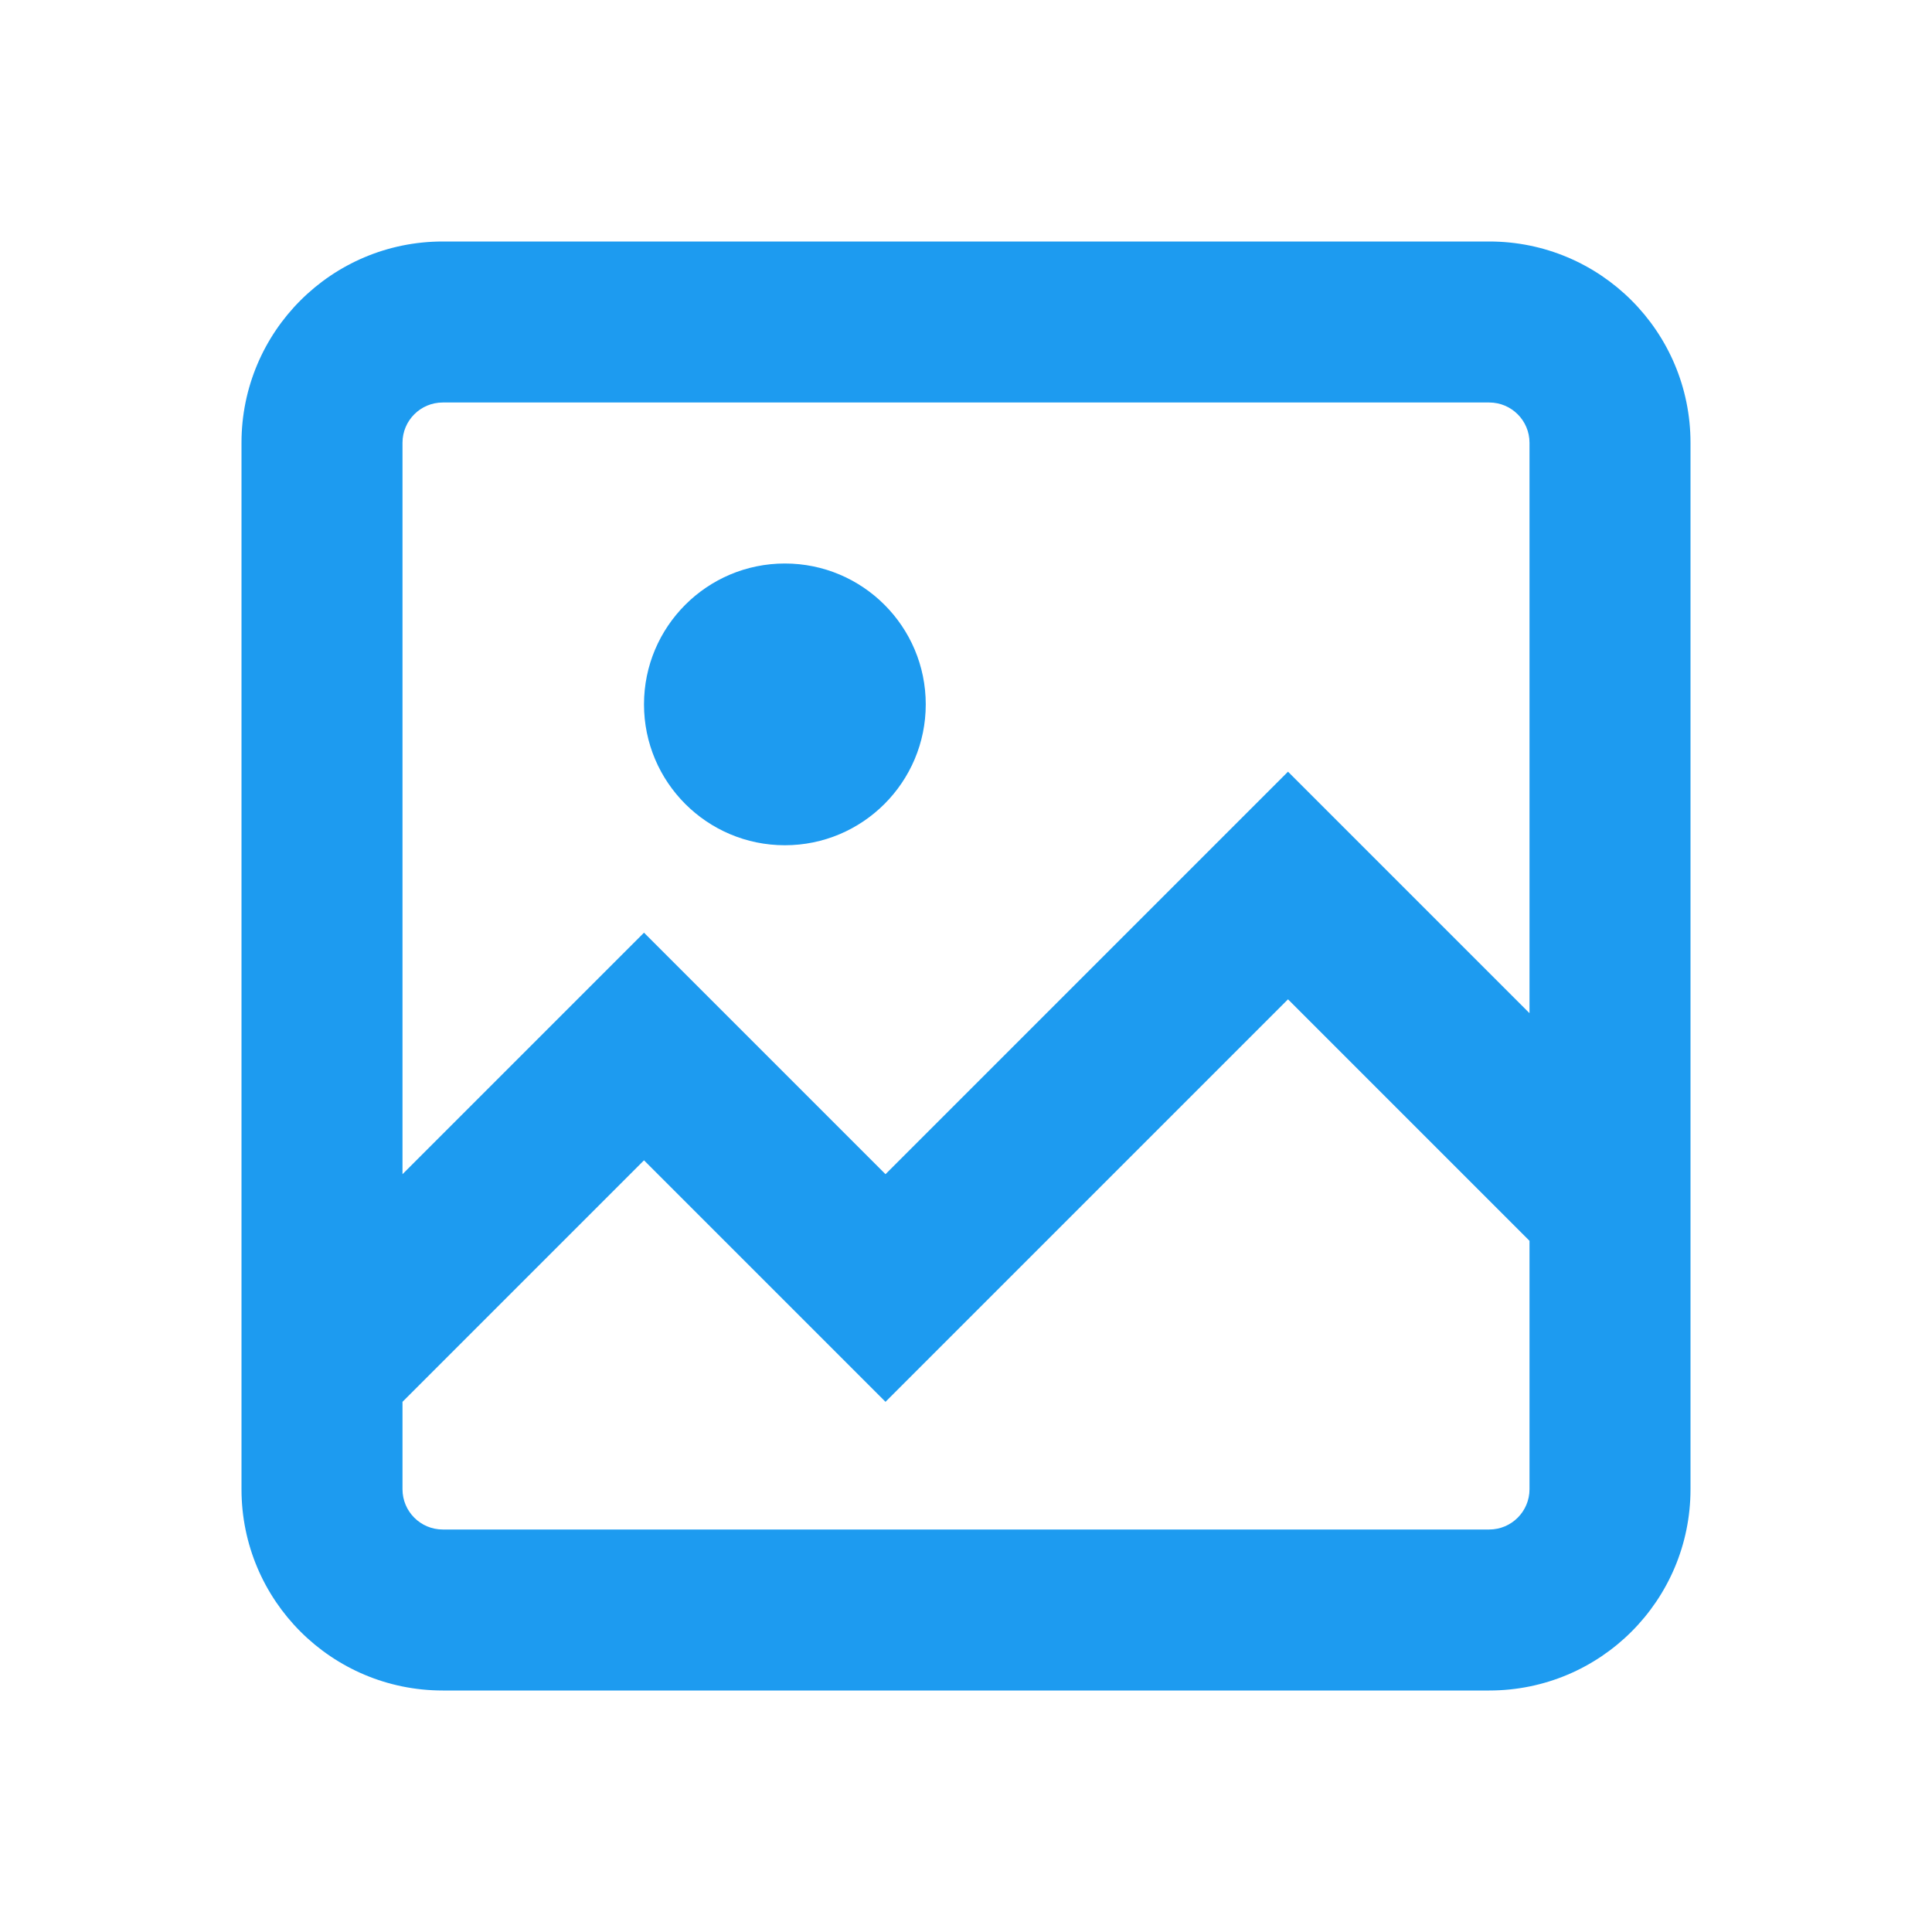
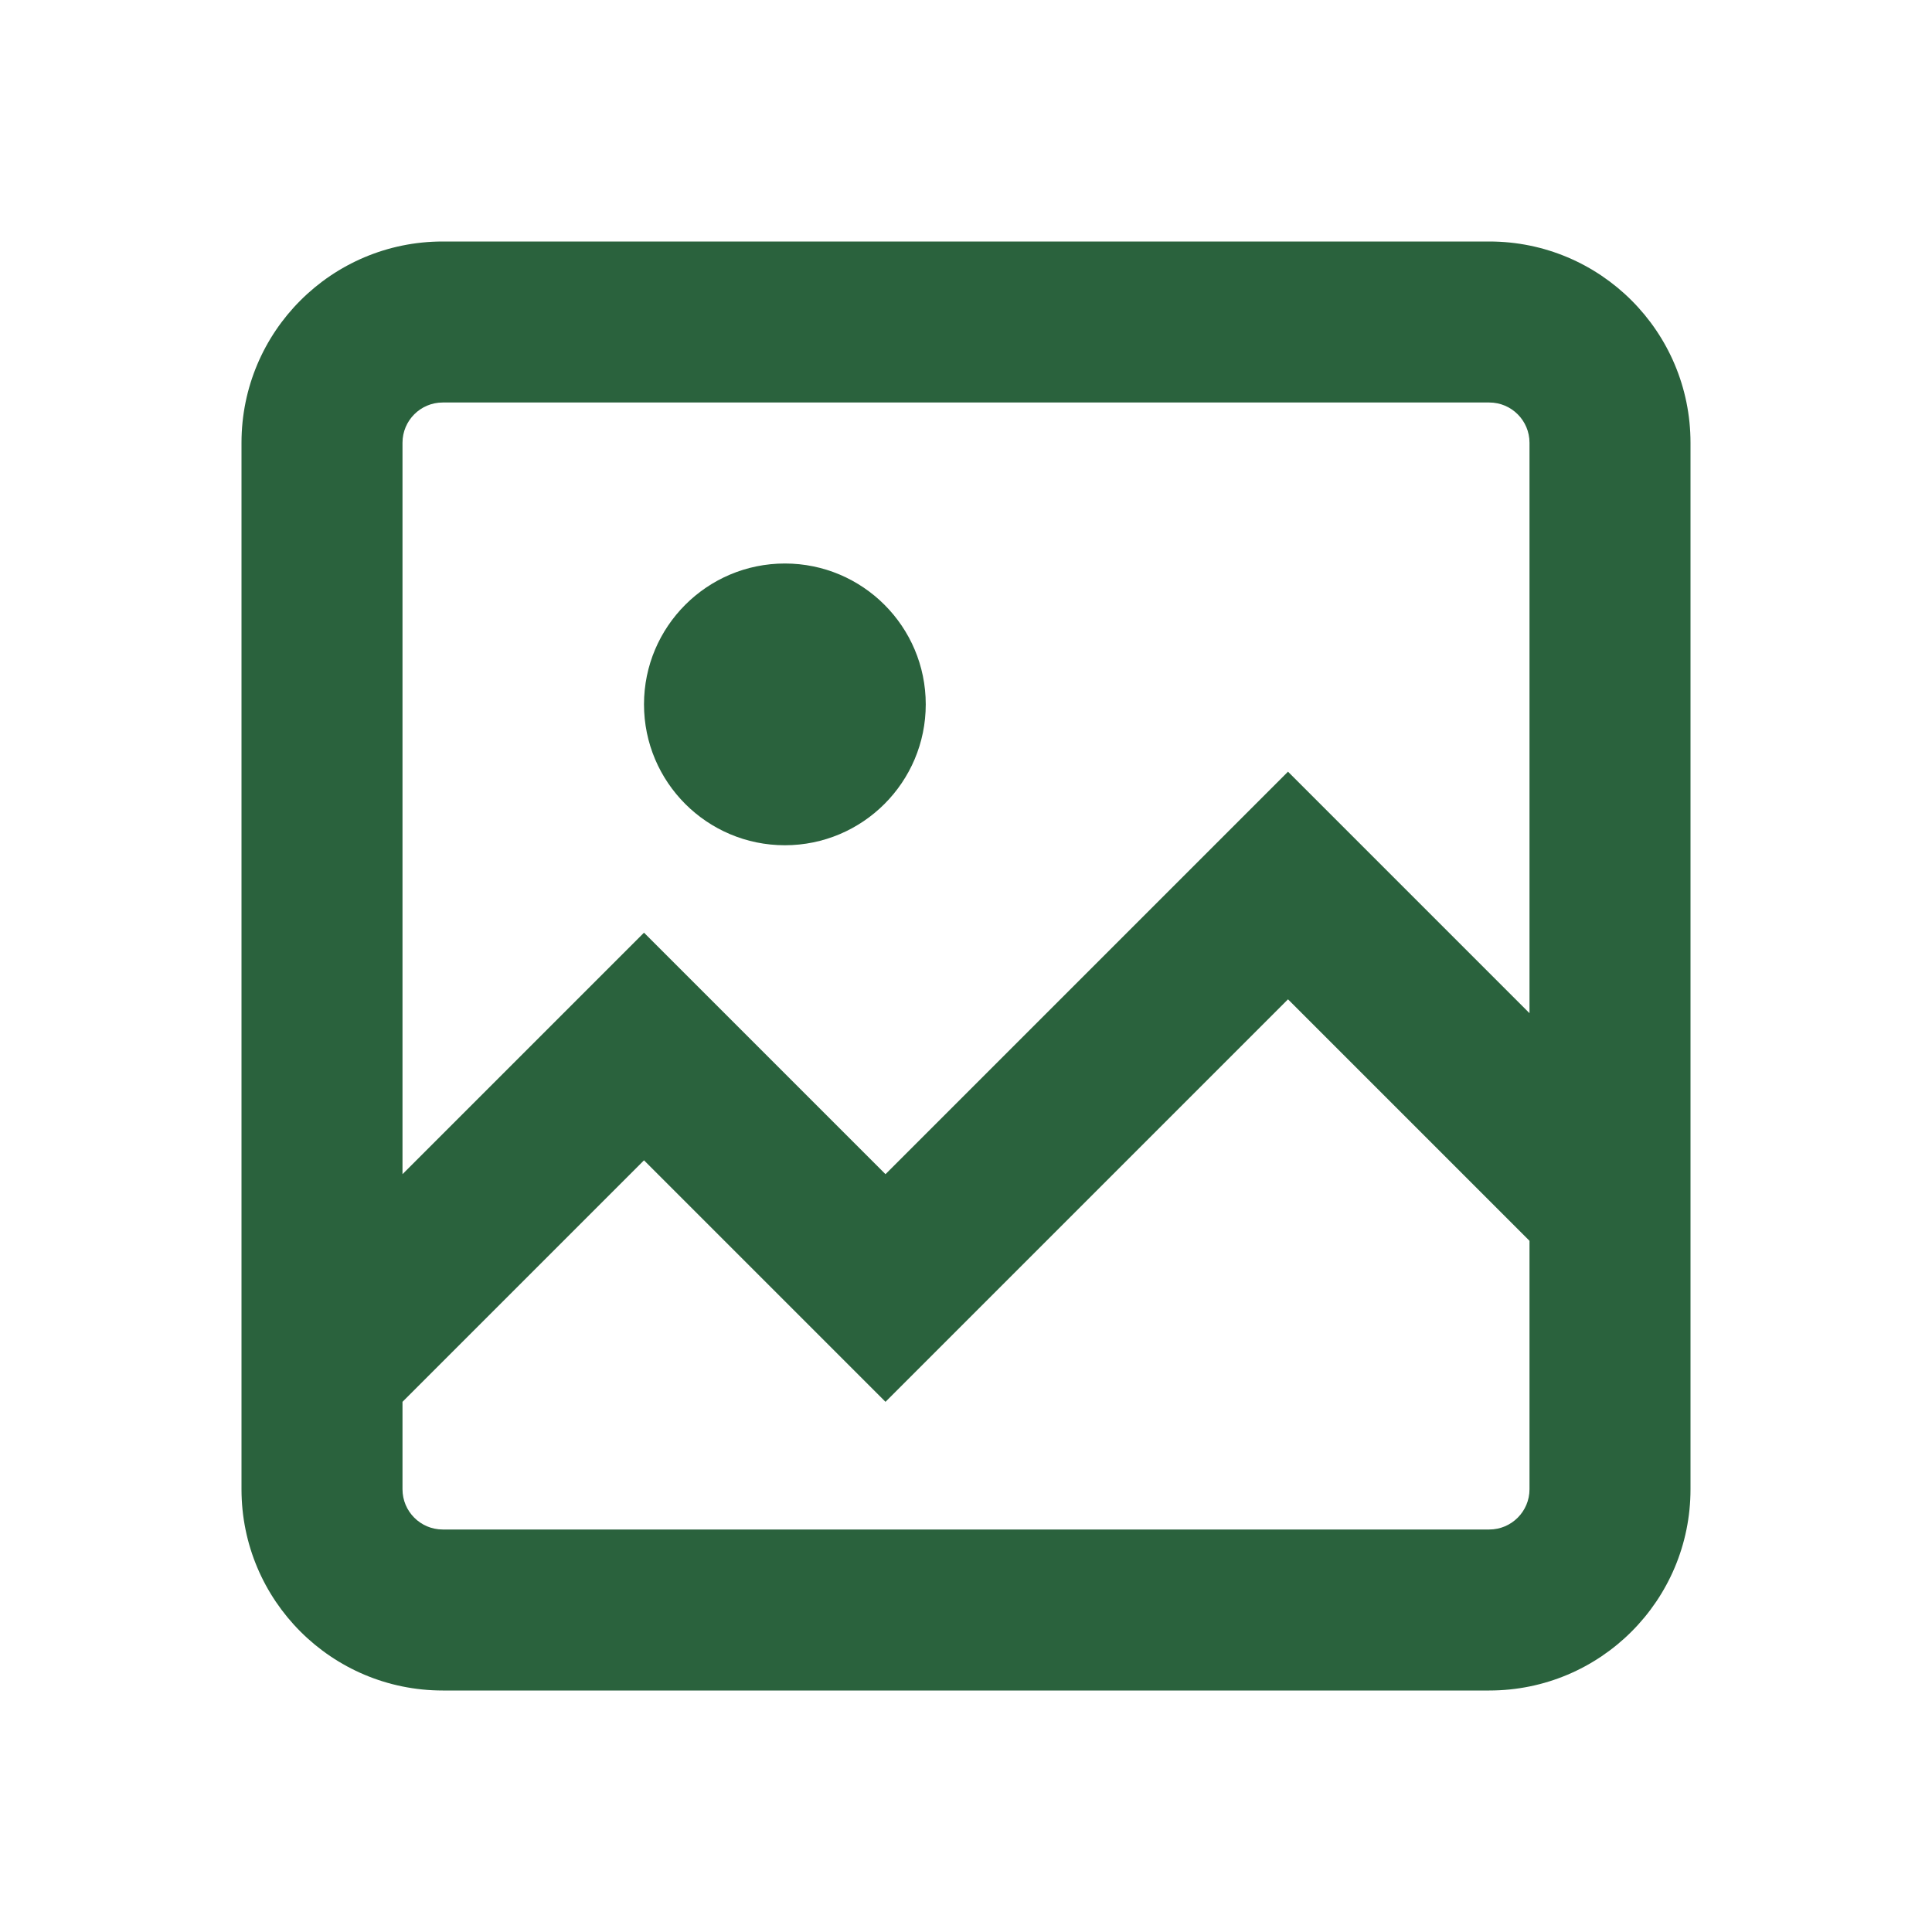
<svg xmlns="http://www.w3.org/2000/svg" width="20" height="20" viewBox="0 0 24 24">
-   <path fill="#1d9bf0" d="M3 5.5C3 4.119 4.119 3 5.5 3h13C19.881 3 21 4.119 21 5.5v13c0 1.381-1.119 2.5-2.5 2.5h-13C4.119 21 3 19.881 3 18.5v-13zM5.5 5c-.276 0-.5.224-.5.5v9.086l3-3 3 3 5-5 3 3V5.5c0-.276-.224-.5-.5-.5h-13zM19 15.414l-3-3-5 5-3-3-3 3V18.5c0 .276.224.5.5.5h13c.276 0 .5-.224.5-.5v-3.086zM9.75 7C8.784 7 8 7.784 8 8.75s.784 1.75 1.75 1.75 1.75-.784 1.75-1.75S10.716 7 9.75 7z" />
+   <path fill="#2a623d" d="M3 5.5C3 4.119 4.119 3 5.5 3h13C19.881 3 21 4.119 21 5.5v13c0 1.381-1.119 2.5-2.5 2.5h-13C4.119 21 3 19.881 3 18.5v-13zM5.5 5c-.276 0-.5.224-.5.5v9.086l3-3 3 3 5-5 3 3V5.5c0-.276-.224-.5-.5-.5h-13zM19 15.414l-3-3-5 5-3-3-3 3V18.5c0 .276.224.5.5.5h13c.276 0 .5-.224.5-.5v-3.086zM9.75 7C8.784 7 8 7.784 8 8.75s.784 1.75 1.75 1.75 1.75-.784 1.75-1.75S10.716 7 9.75 7z" />
</svg>
